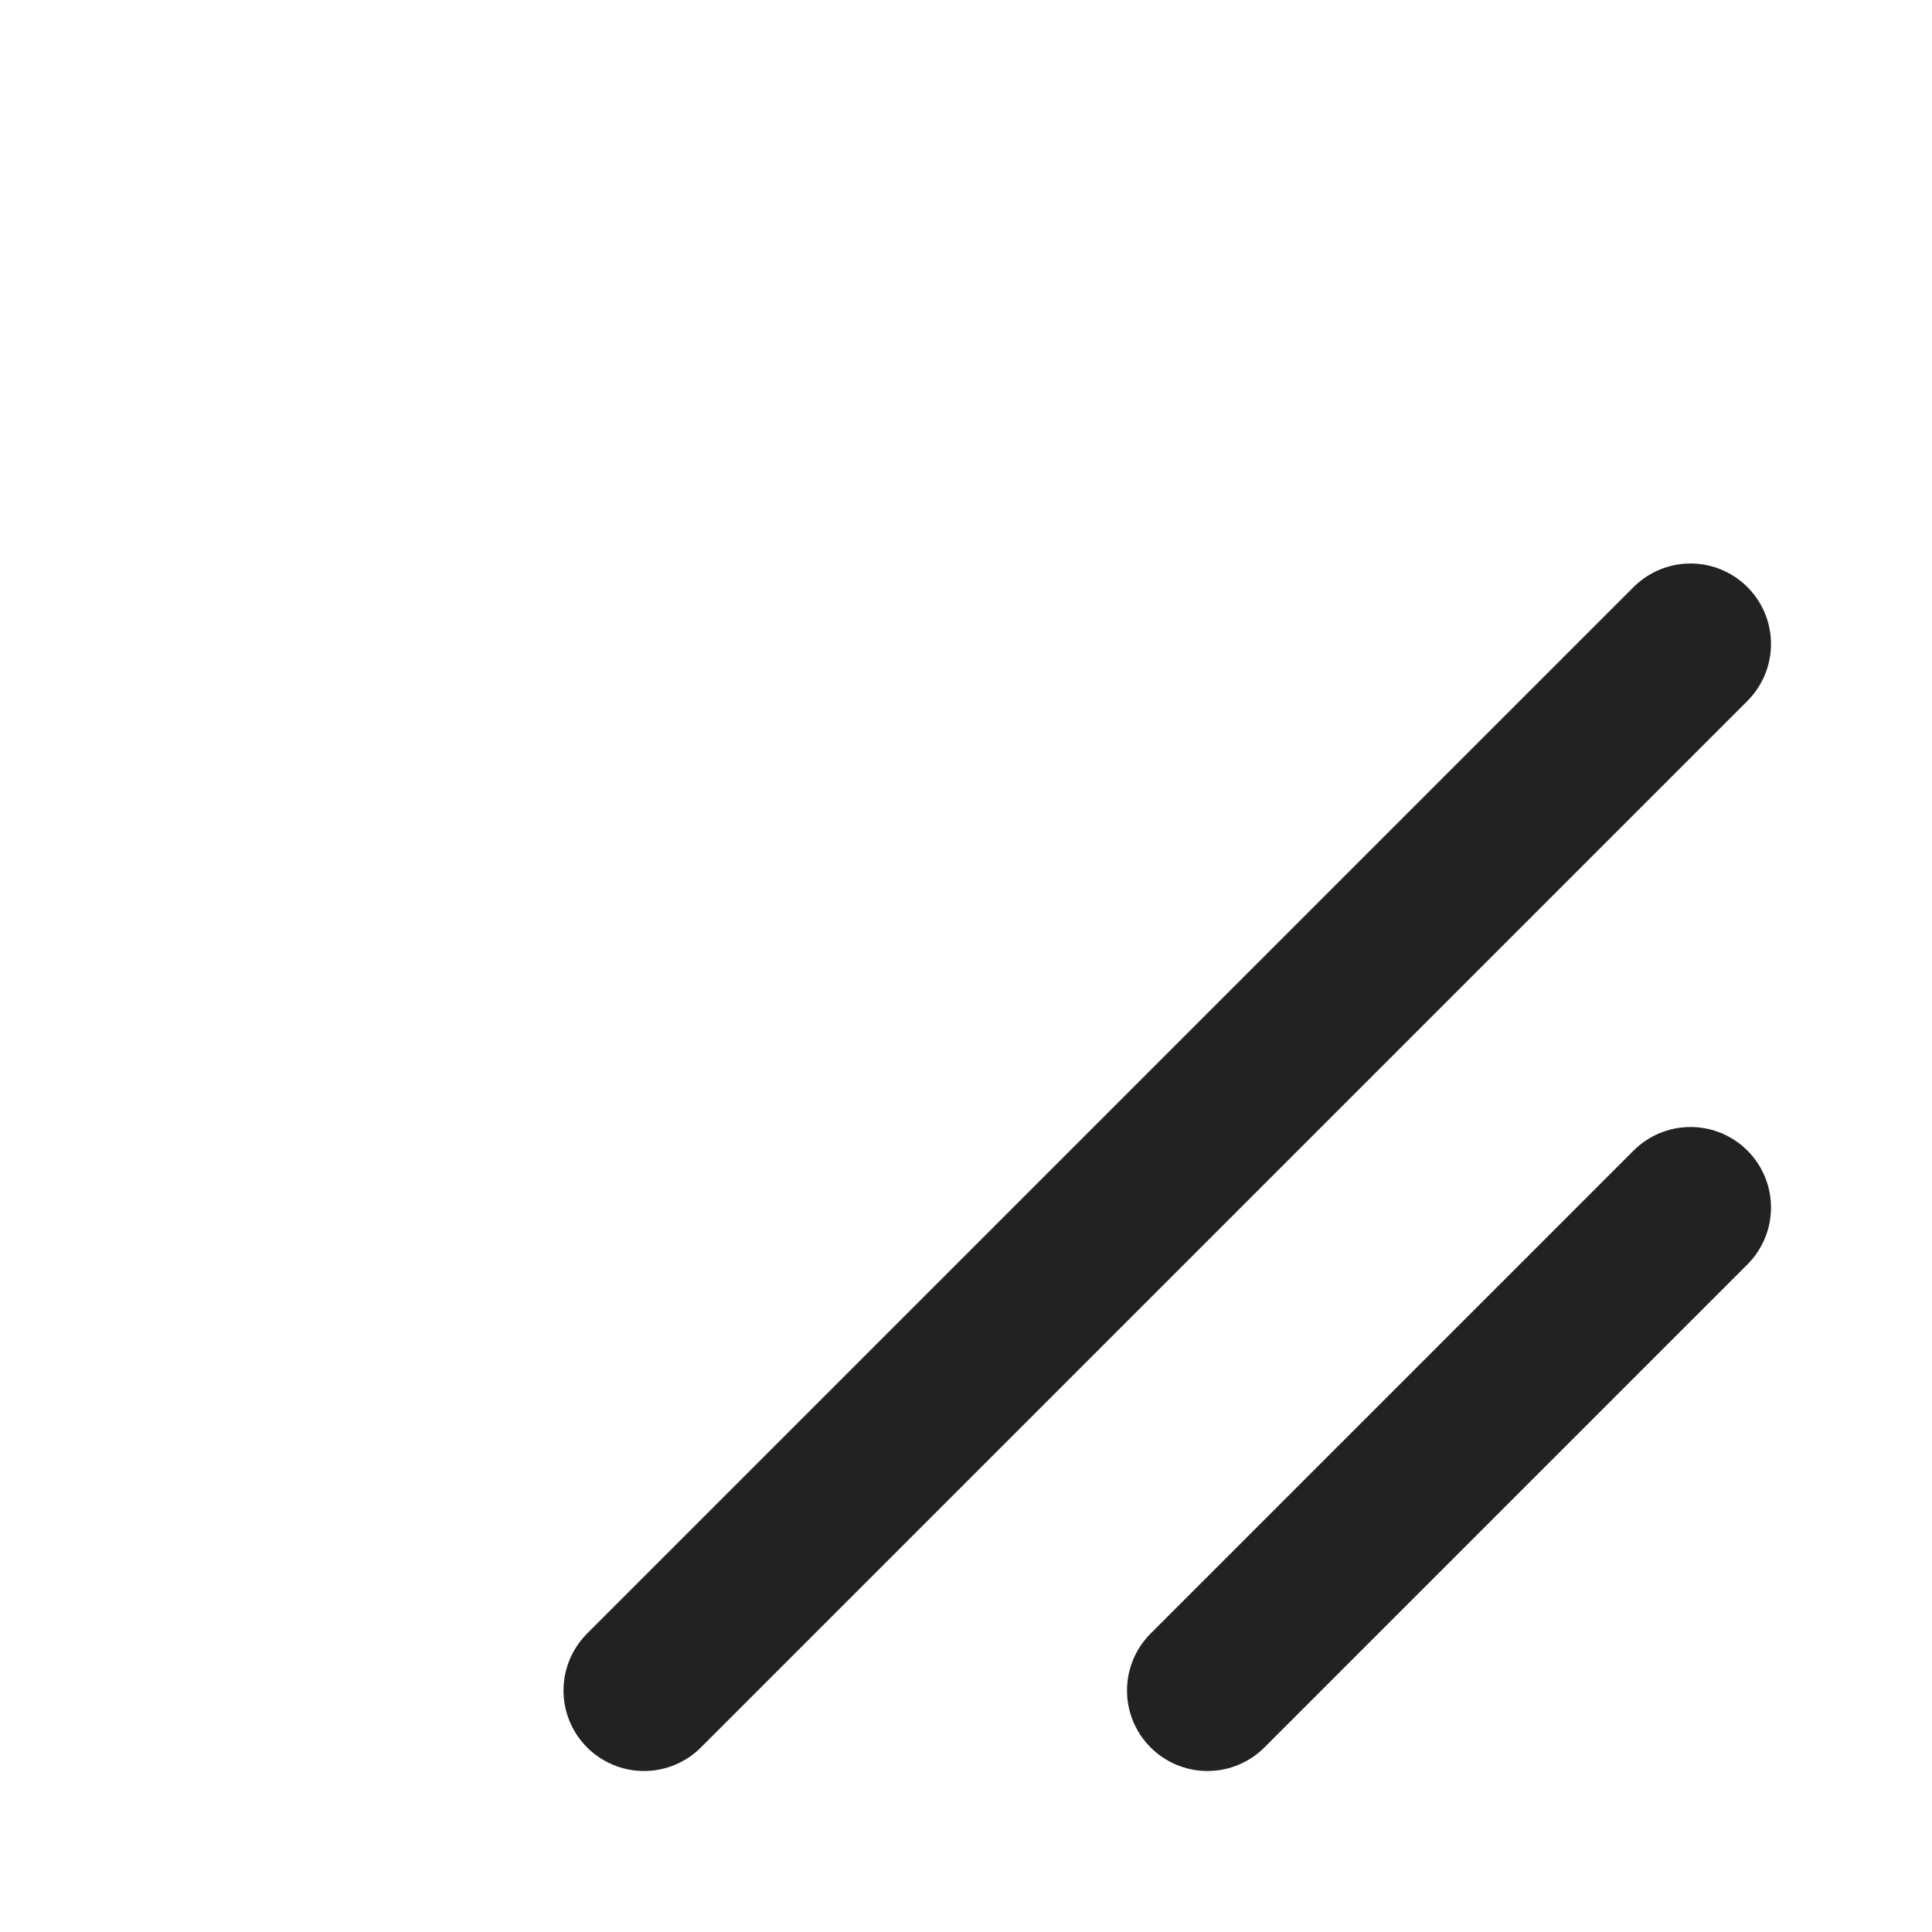
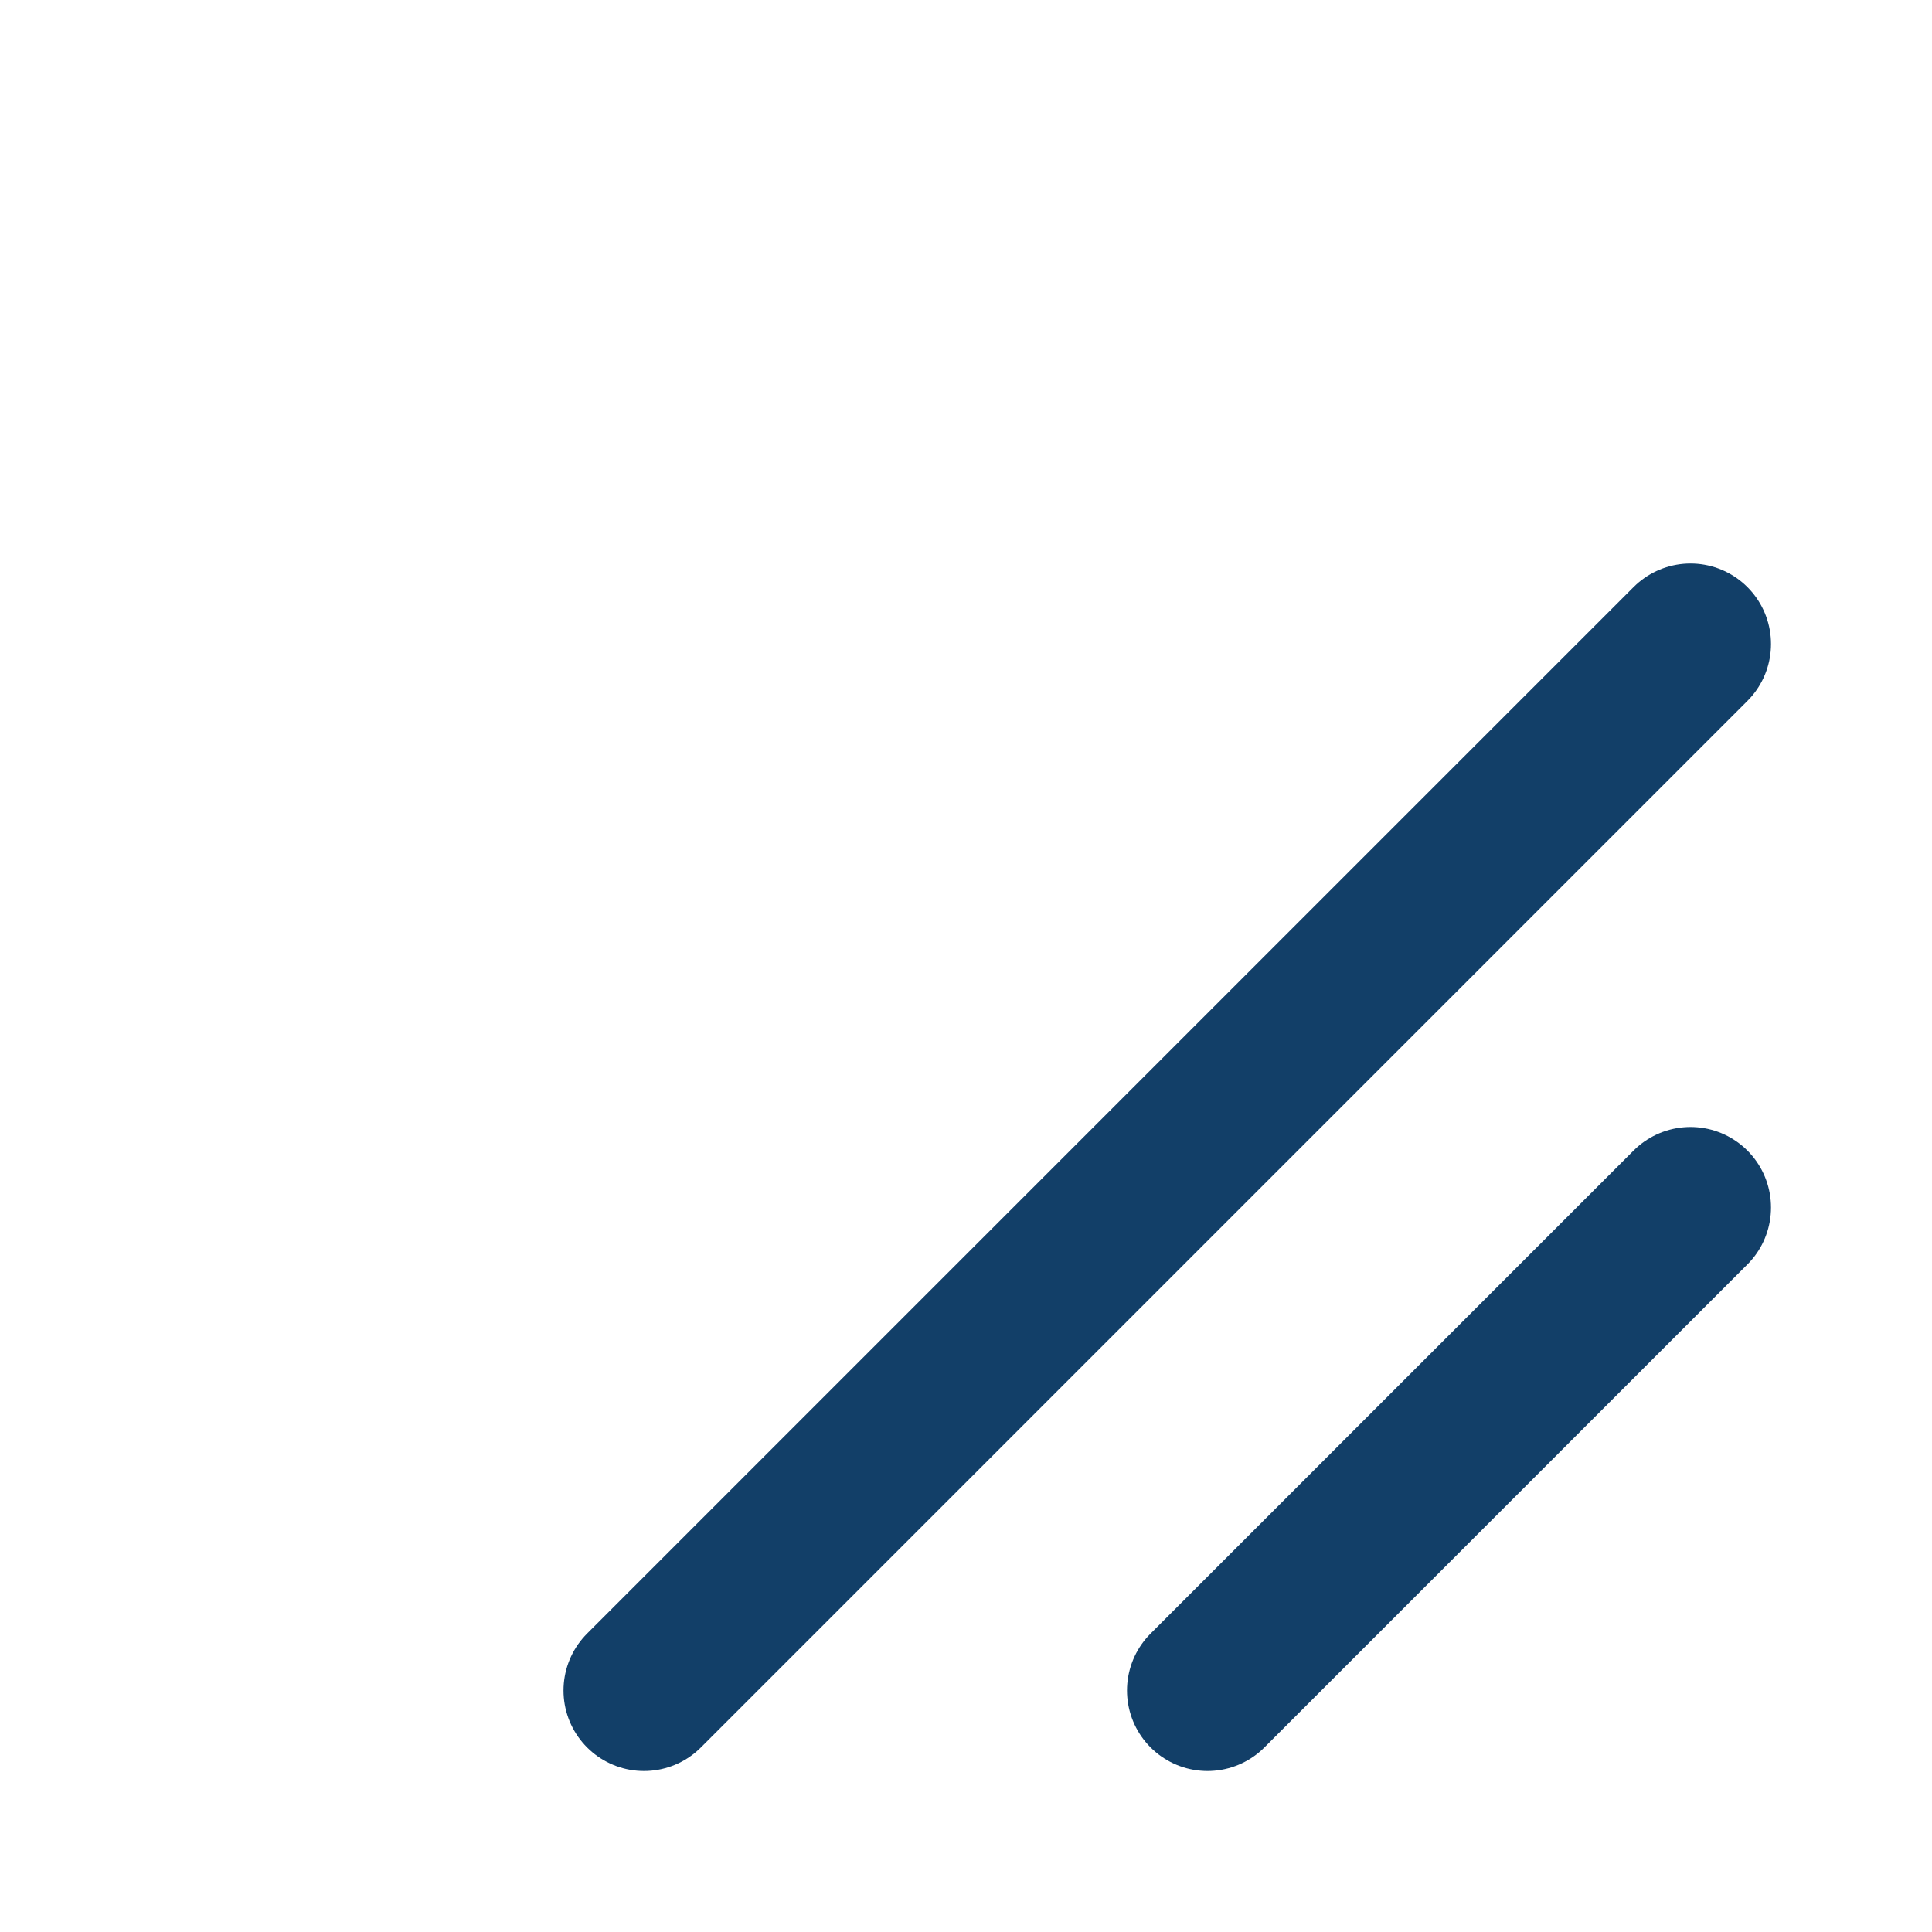
<svg xmlns="http://www.w3.org/2000/svg" viewBox="0 0 24 24" fill="none">
  <g>
-     <path d="M21 15L15 21M21 8L8 21" stroke="#222" stroke-width="2" stroke-linecap="round" stroke-linejoin="round" />
+     <path d="M21 15L15 21M21 8L8 21" stroke="#123F68" stroke-width="2" stroke-linecap="round" stroke-linejoin="round" />
  </g>
</svg>
